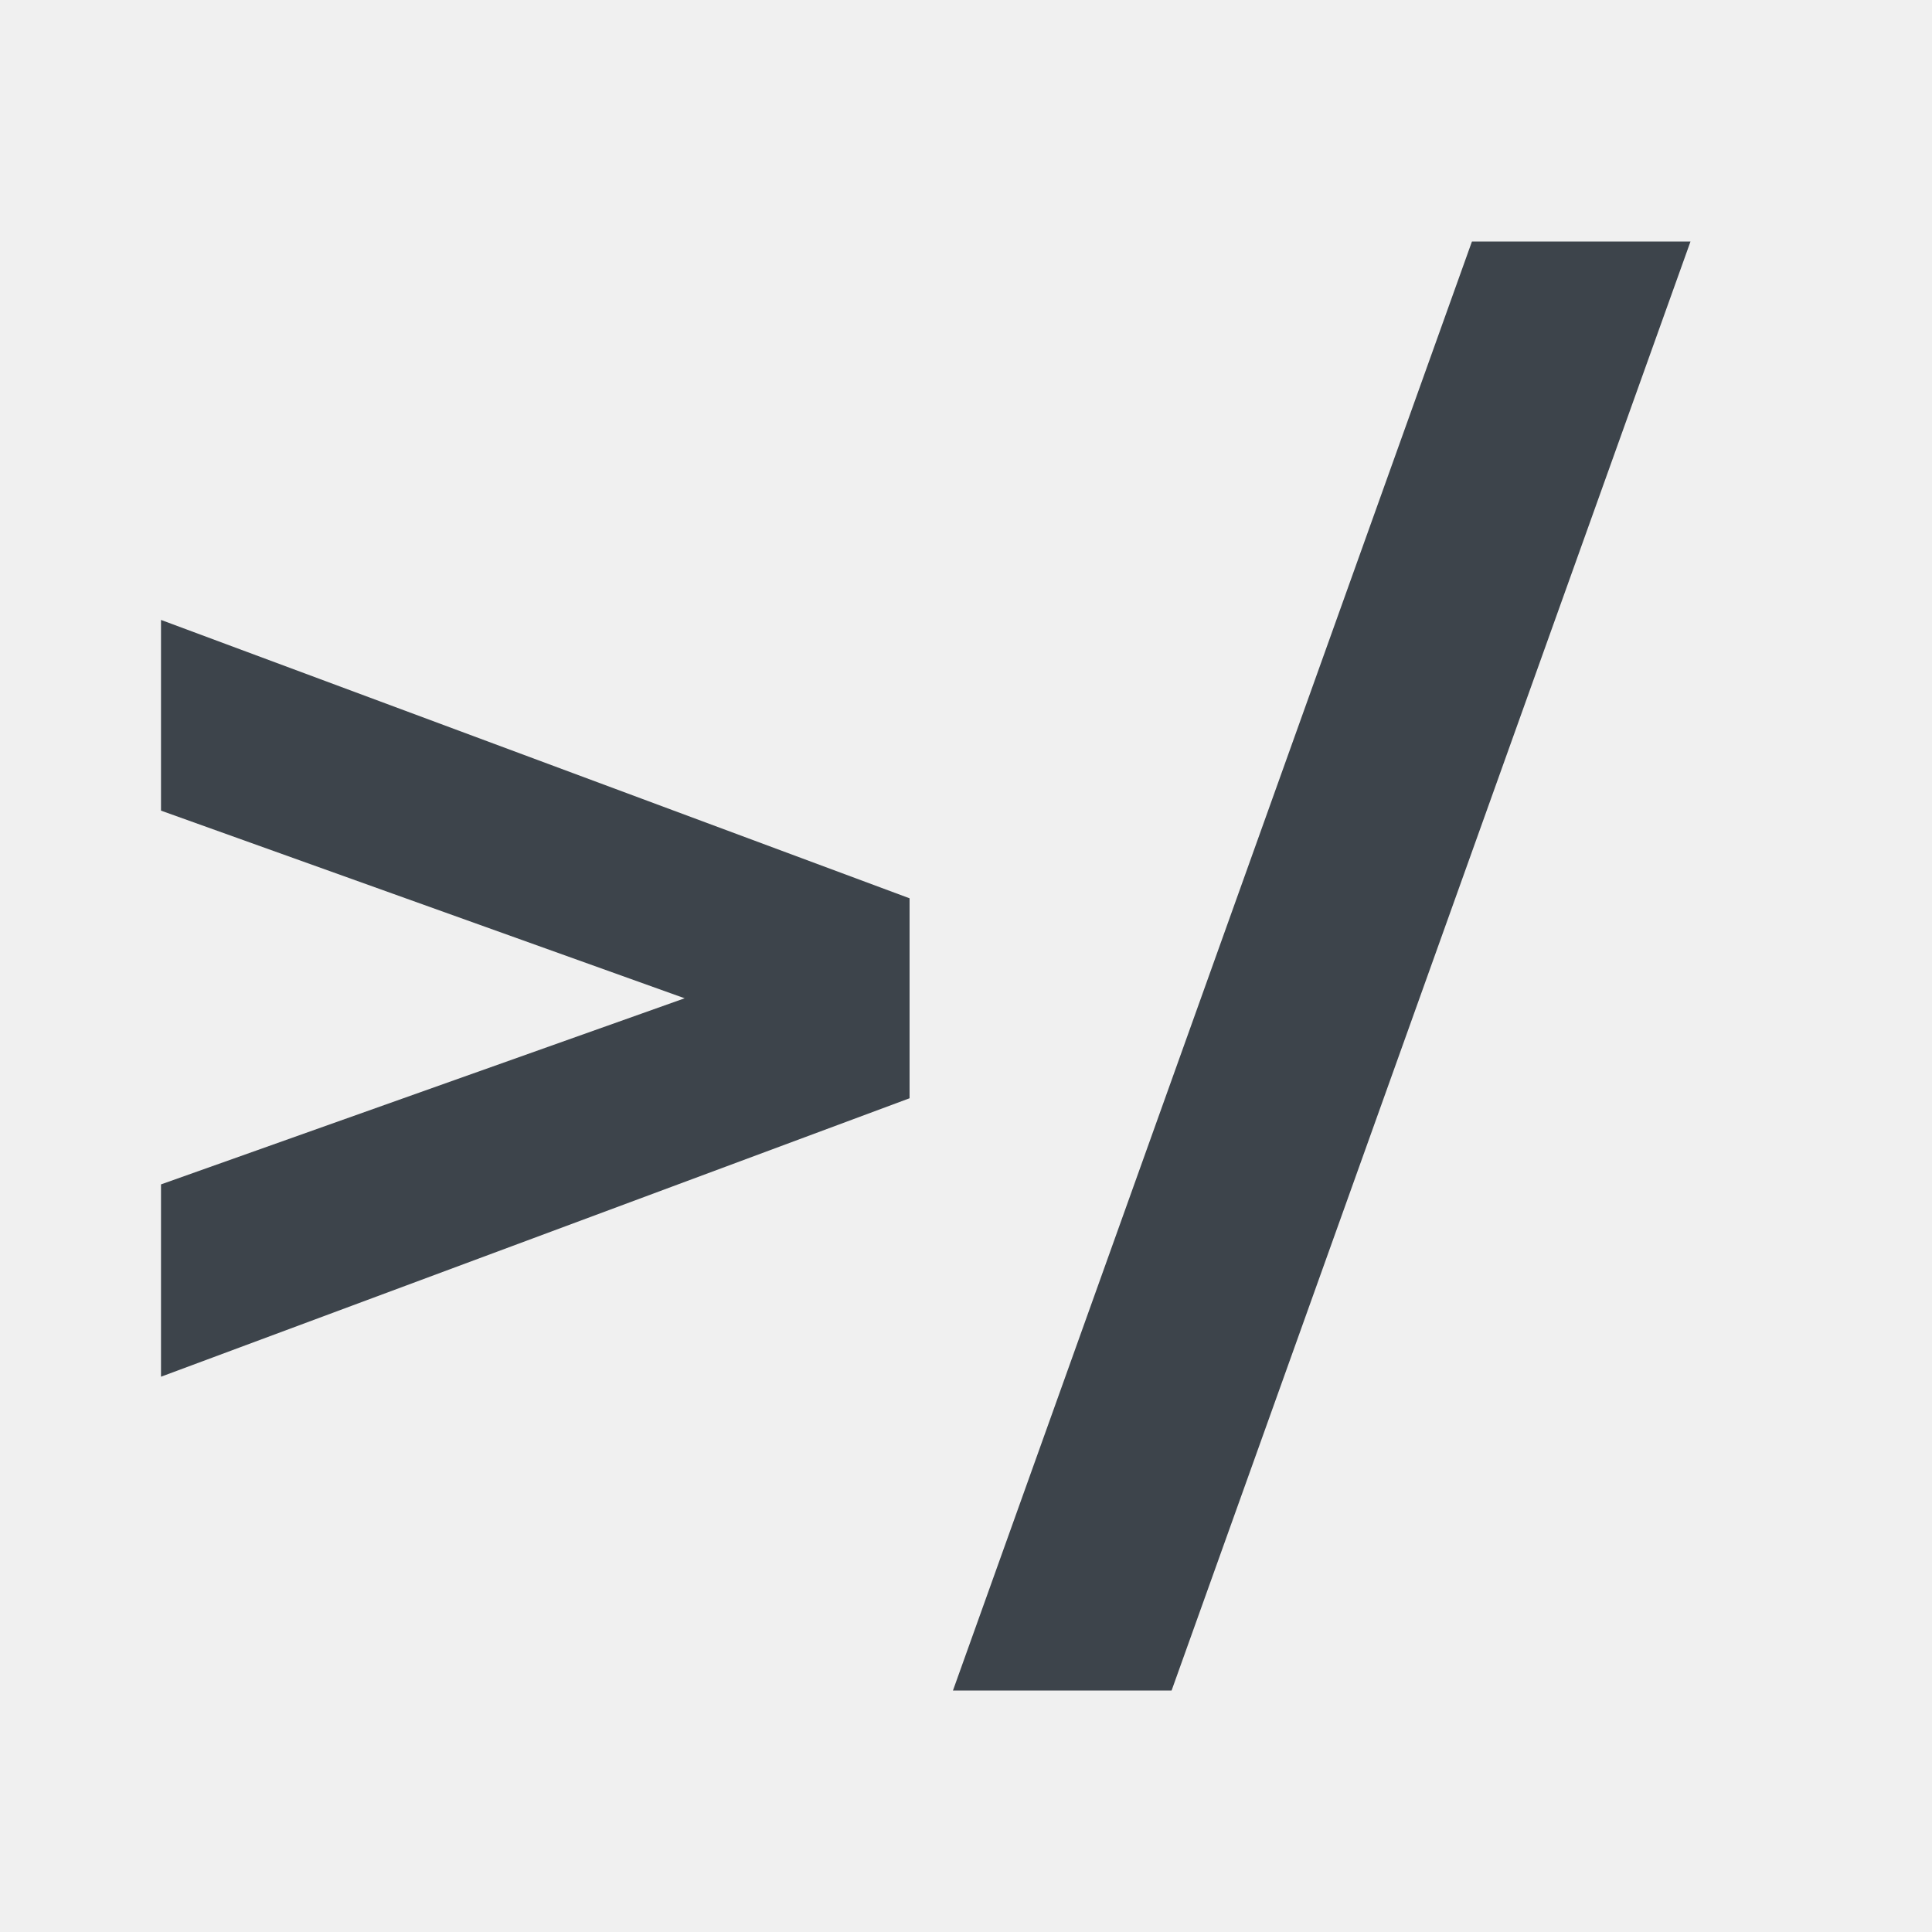
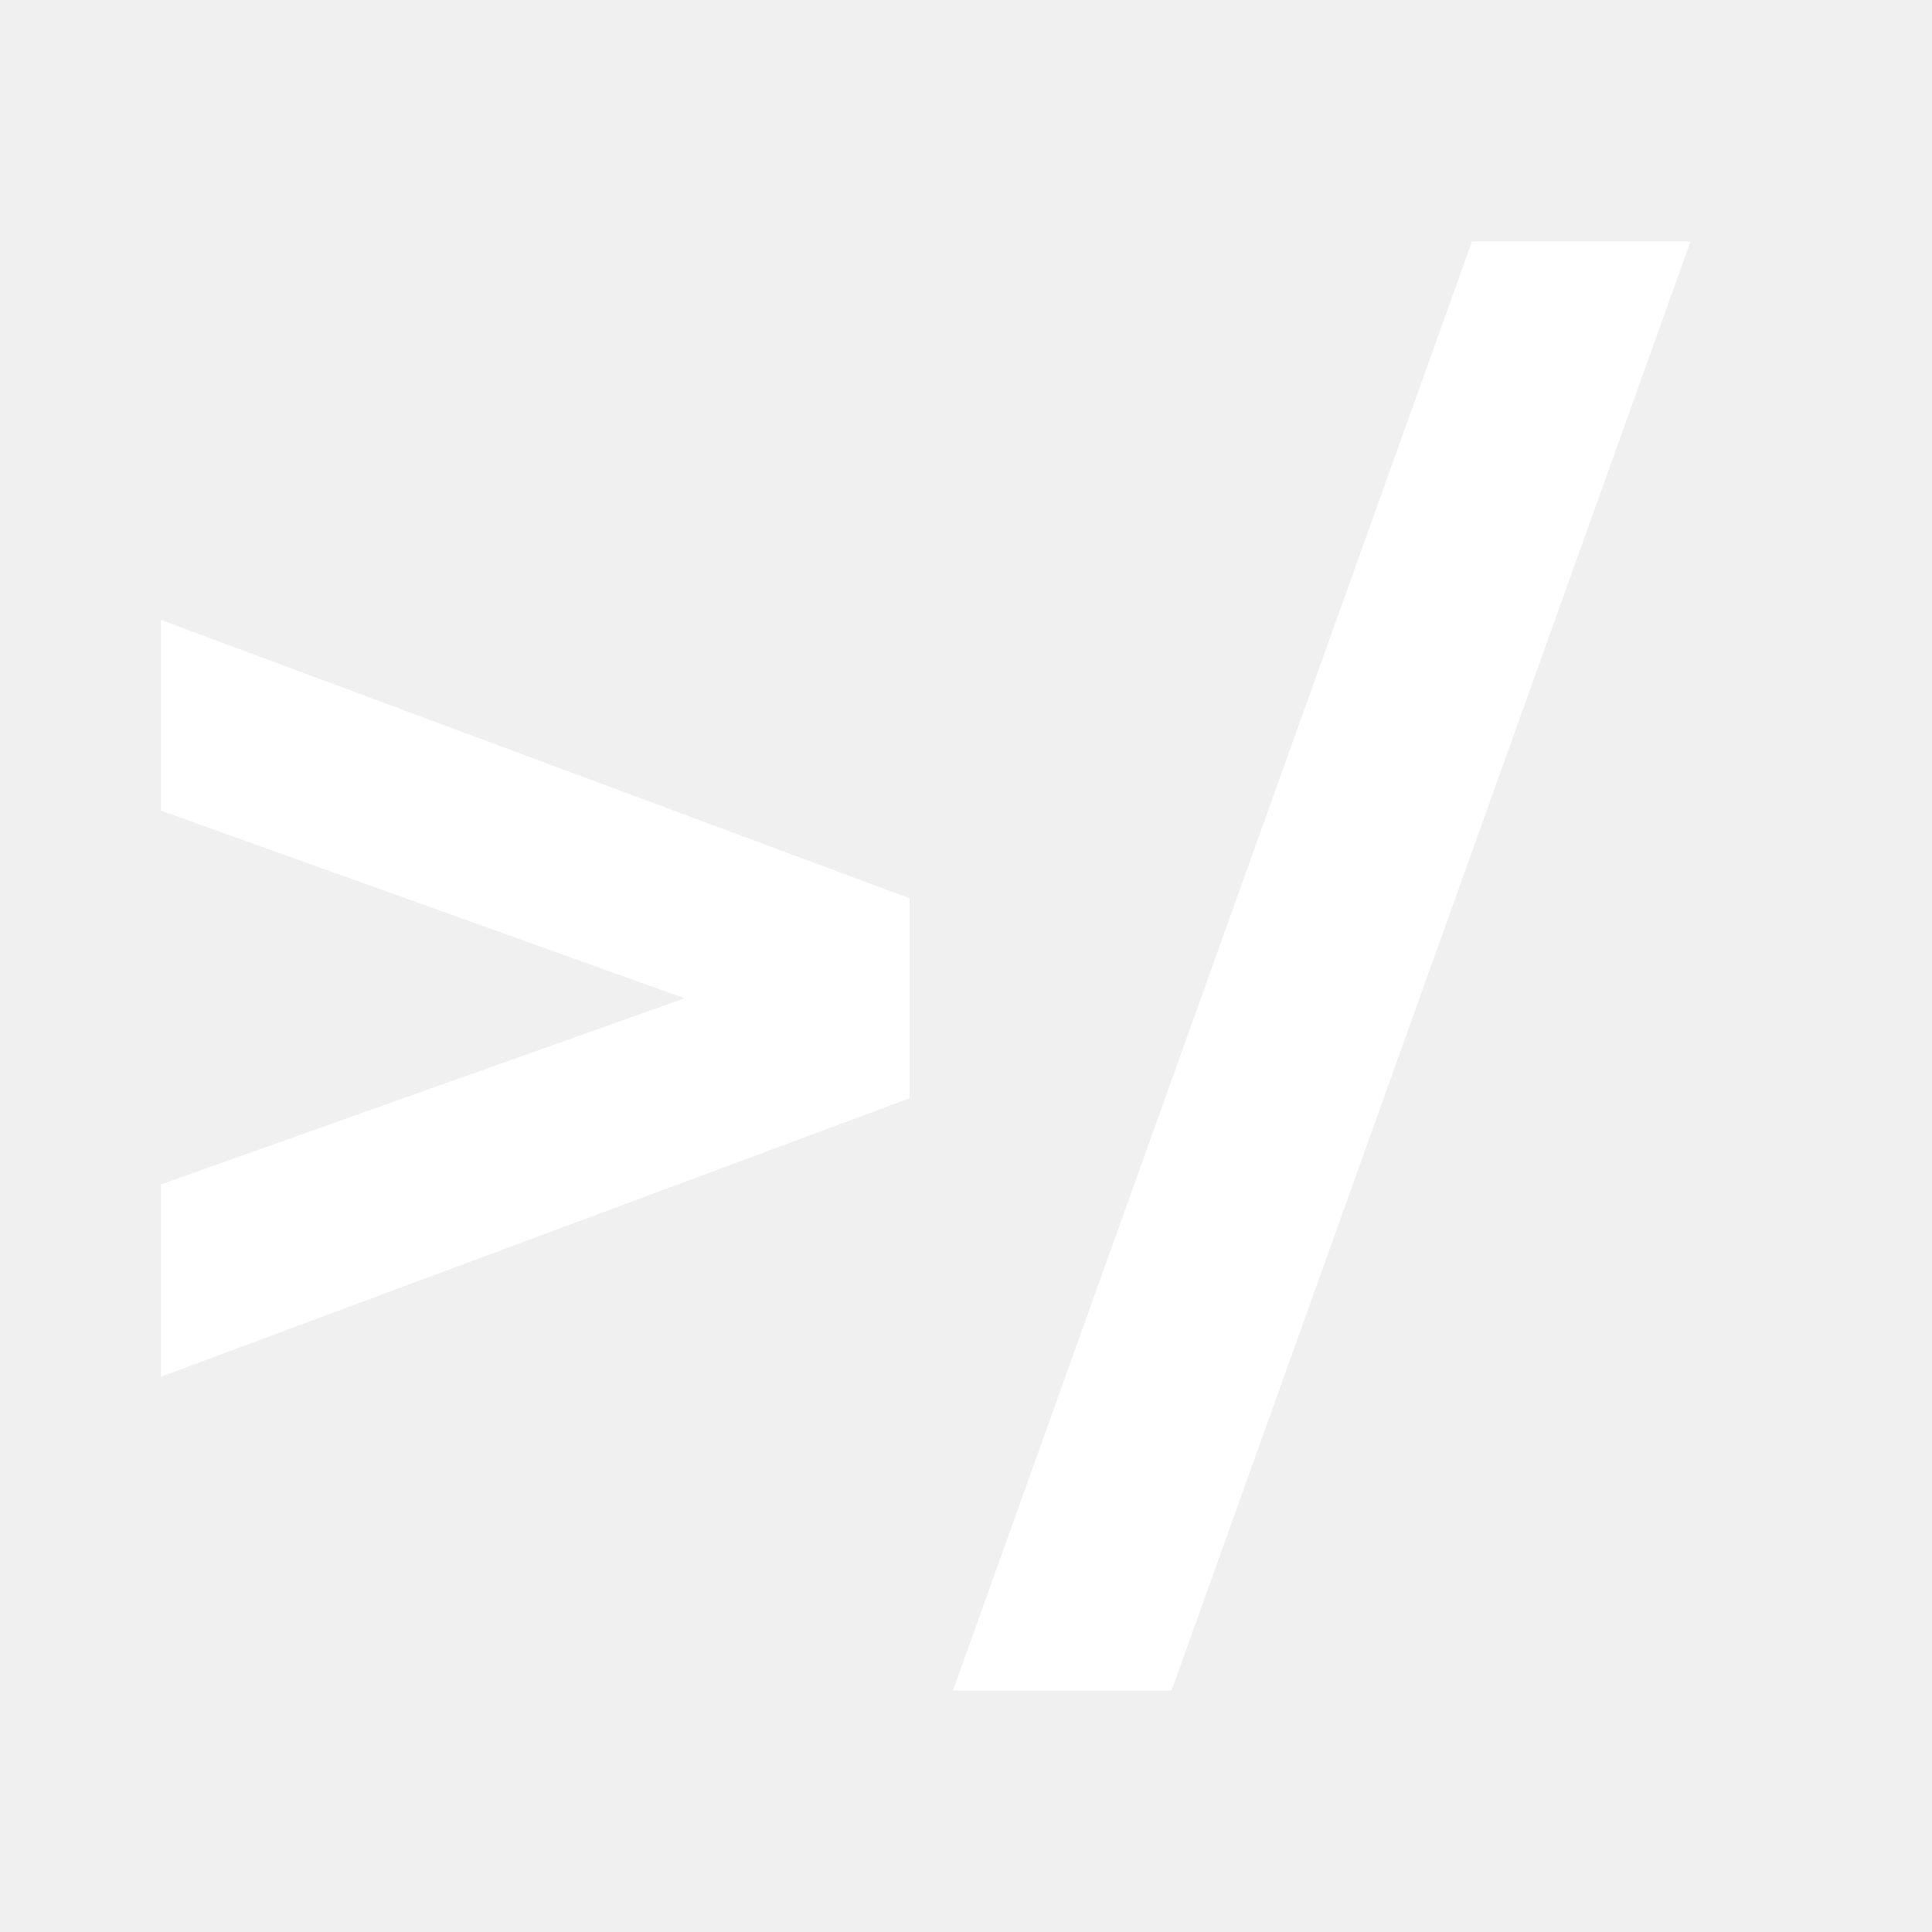
<svg xmlns="http://www.w3.org/2000/svg" width="24" height="24" viewBox="0 0 24 24" fill="none">
-   <path d="M2 7.701L11.299 11.159V13.643L2 17.102V14.713L8.505 12.401L2 10.07V7.701Z" fill="#3D444B" />
-   <path d="M11.838 21L18.285 3H21L14.554 21H11.838Z" fill="#3D444B" />
+   <path d="M2 7.701L11.299 11.159V13.643L2 17.102V14.713L8.505 12.401L2 10.07V7.701Z" fill="white" />
+   <path d="M11.838 21L18.285 3H21L14.554 21H11.838Z" fill="white" />
</svg>
